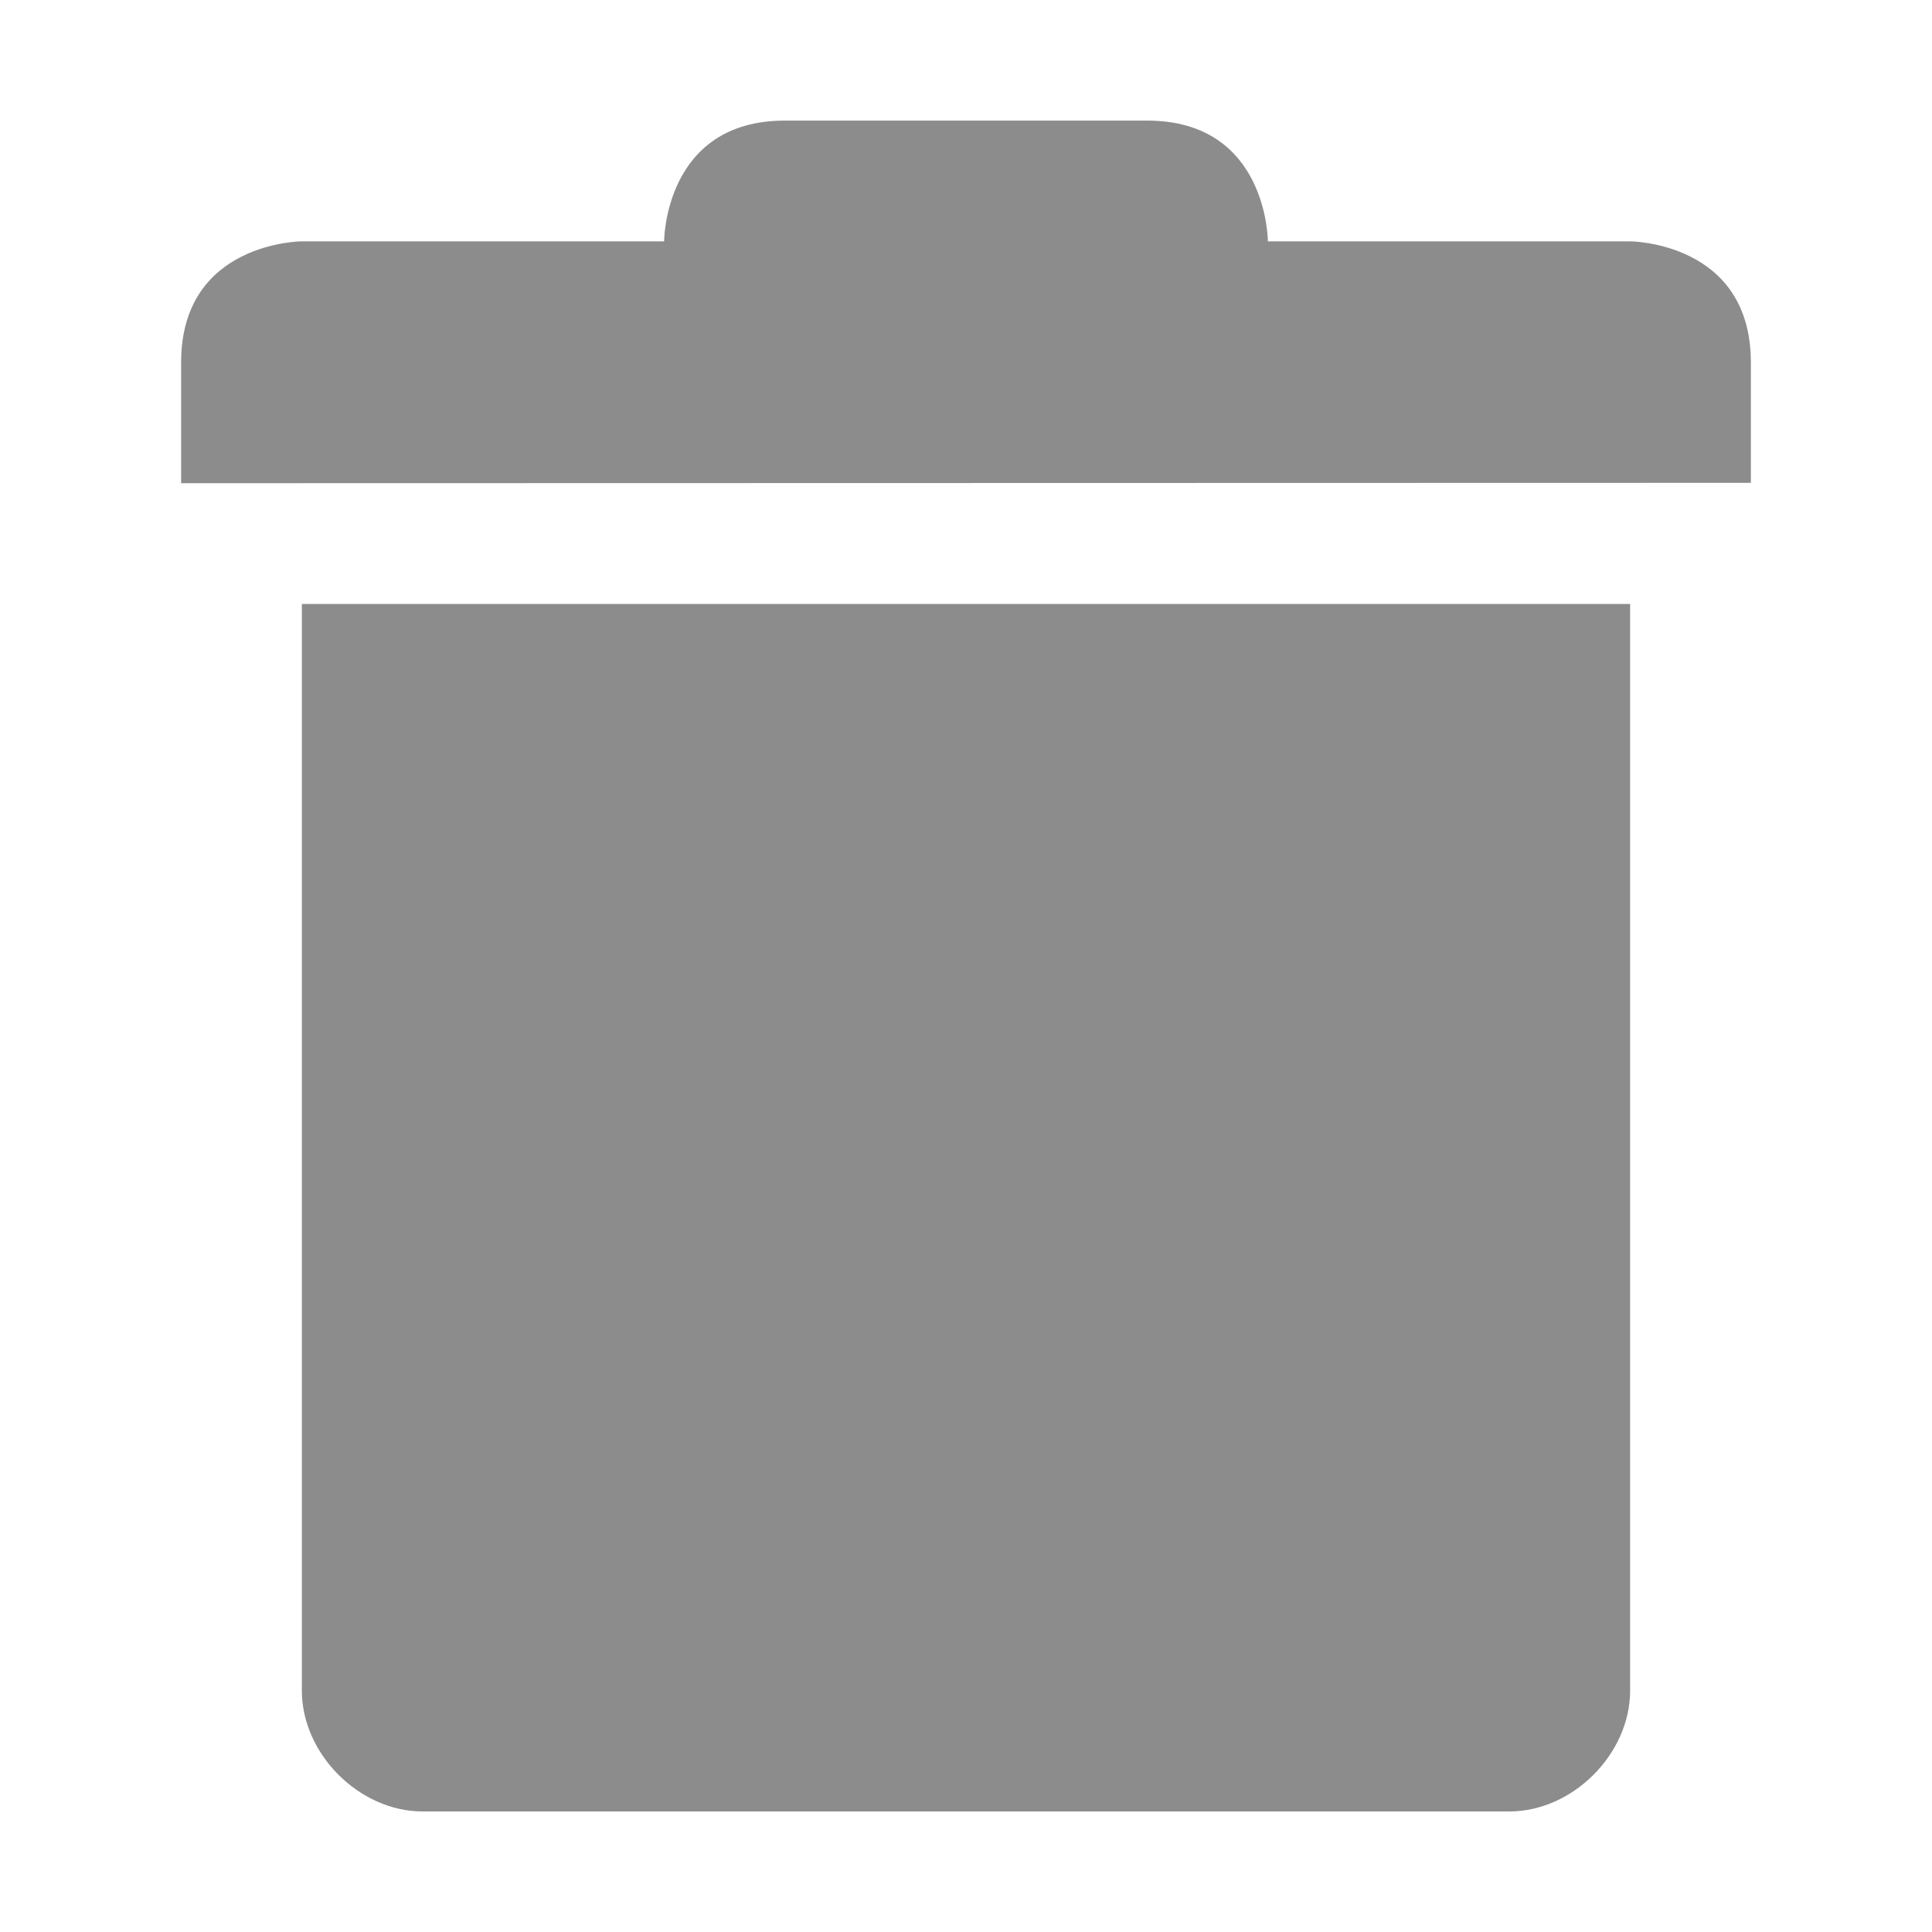
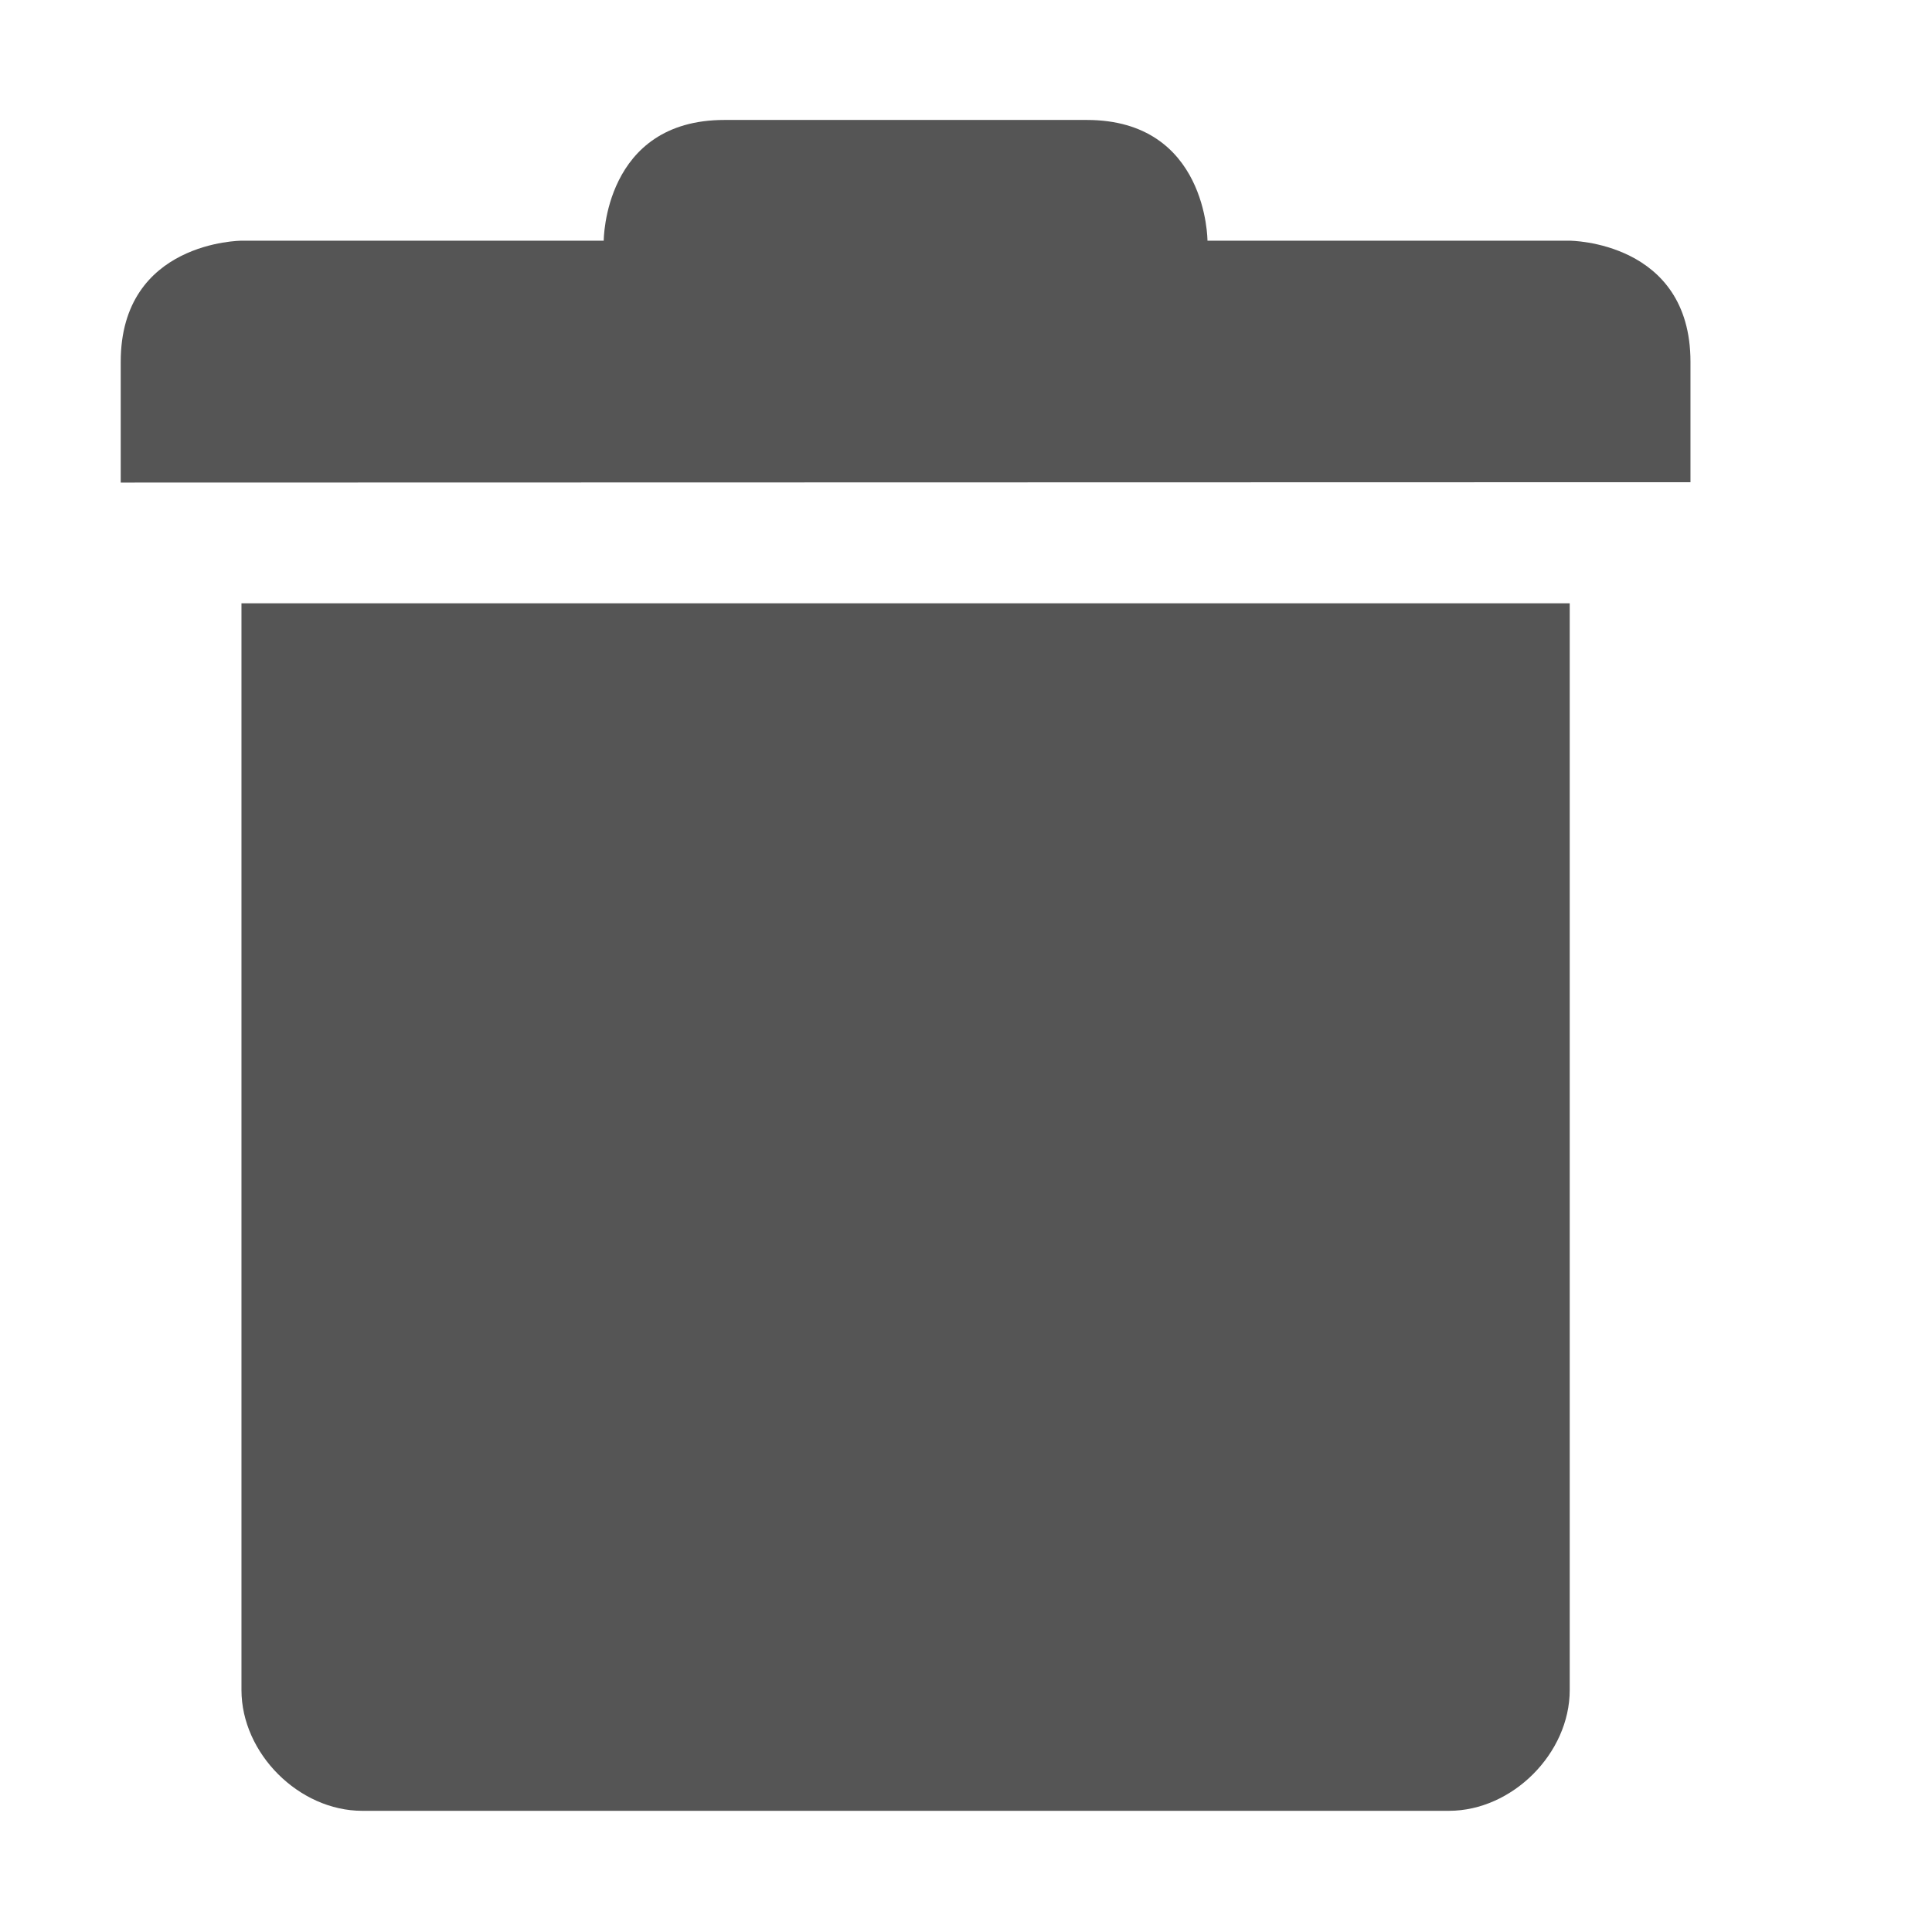
<svg xmlns="http://www.w3.org/2000/svg" xmlns:ns1="http://www.openswatchbook.org/uri/2009/osb" height="16" id="svg7384" style="enable-background:new" version="1.1" width="16">
  <defs id="defs7386">
    <linearGradient id="linearGradient5606" ns1:paint="solid">
      <stop id="stop5608" offset="0" style="stop-color:#000000;stop-opacity:1;" />
    </linearGradient>
    <filter color-interpolation-filters="sRGB" id="filter7554">
      <feBlend id="feBlend7556" in2="BackgroundImage" mode="darken" />
    </filter>
  </defs>
  <g id="layer9" style="display:inline" transform="translate(-668.0004,391.9964)" />
  <g id="layer10" style="display:inline;filter:url(#filter7554)" transform="translate(-668.0004,391.9964)" />
  <g id="layer1" style="display:inline" transform="translate(-427.0002,-225.0036)">
-     <g id="g4149" transform="translate(0.50013,0.00532)" style="fill:#8c8c8c;fill-opacity:1">
-       <path style="color:#000000;font-style:normal;font-variant:normal;font-weight:normal;font-stretch:normal;font-size:medium;line-height:normal;font-family:Sans;-inkscape-font-specification:Sans;text-indent:0;text-align:start;text-decoration:none;text-decoration-line:none;letter-spacing:normal;word-spacing:normal;text-transform:none;direction:ltr;block-progression:tb;writing-mode:lr-tb;baseline-shift:baseline;text-anchor:start;display:inline;overflow:visible;visibility:visible;fill:#8c8c8c;fill-opacity:1;stroke:none;stroke-width:2;marker:none;enable-background:accumulate" id="path8476" d="m 429,230 0,9 c 5e-5,0.524 0.476,1 1,1 l 8,0 1,0 c 0.524,-5e-5 1,-0.476 1,-1 l 0,-9 z" />
-       <path style="color:#000000;font-style:normal;font-variant:normal;font-weight:normal;font-stretch:normal;font-size:medium;line-height:normal;font-family:Sans;-inkscape-font-specification:Sans;text-indent:0;text-align:start;text-decoration:none;text-decoration-line:none;letter-spacing:normal;word-spacing:normal;text-transform:none;direction:ltr;block-progression:tb;writing-mode:lr-tb;baseline-shift:baseline;text-anchor:start;display:inline;overflow:visible;visibility:visible;fill:#8c8c8c;fill-opacity:1;stroke:none;stroke-width:2;marker:none;enable-background:accumulate" id="path8478" d="m 428,228 0,1 13,-0.003 L 441,228 c 0,-1 -1,-1.003 -1,-1.003 l -3,0 c 0,0 0,-1 -1,-1 l -3,0 c -1,0 -1,1 -1,1 l -3,0 c 0,0 -1,0.003 -1,1.003 z" />
-     </g>
+     <path d="m 429,230 0,9 c 5e-5,0.524 0.476,1 1,1 l 8,0 1,0 c 0.524,-5e-5 1,-0.476 1,-1 l 0,-9 z" id="path8476" style="font-size:medium;font-style:normal;font-variant:normal;font-weight:normal;font-stretch:normal;text-indent:0;text-align:start;text-decoration:none;line-height:normal;letter-spacing:normal;word-spacing:normal;text-transform:none;direction:ltr;block-progression:tb;writing-mode:lr-tb;text-anchor:start;baseline-shift:baseline;color:#000000;fill:#555555;fill-opacity:1;stroke:none;stroke-width:2;marker:none;visibility:visible;display:inline;overflow:visible;enable-background:accumulate;font-family:Sans;-inkscape-font-specification:Sans" />
+     <path d="m 428,228 0,1 13,-0.003 L 441,228 c 0,-1 -1,-1.003 -1,-1.003 l -3,0 c 0,0 0,-1 -1,-1 l -3,0 c -1,0 -1,1 -1,1 l -3,0 c 0,0 -1,0.003 -1,1.003 z" id="path8478" style="font-size:medium;font-style:normal;font-variant:normal;font-weight:normal;font-stretch:normal;text-indent:0;text-align:start;text-decoration:none;line-height:normal;letter-spacing:normal;word-spacing:normal;text-transform:none;direction:ltr;block-progression:tb;writing-mode:lr-tb;text-anchor:start;baseline-shift:baseline;color:#000000;fill:#555555;fill-opacity:1;stroke:none;stroke-width:2;marker:none;visibility:visible;display:inline;overflow:visible;enable-background:accumulate;font-family:Sans;-inkscape-font-specification:Sans" />
  </g>
  <g id="layer14" style="display:inline" transform="translate(-668.0004,391.9964)" />
  <g id="layer15" style="display:inline" transform="translate(-668.0004,391.9964)" />
  <g id="g71291" style="display:inline" transform="translate(-668.0004,391.9964)" />
  <g id="layer2" style="display:inline" transform="translate(-427.0002,-75.00365)" />
  <g id="g6058" style="display:inline" transform="translate(-427.0002,-75.00365)" />
  <g id="layer12" style="display:inline" transform="translate(-668.0004,391.9964)" />
</svg>
